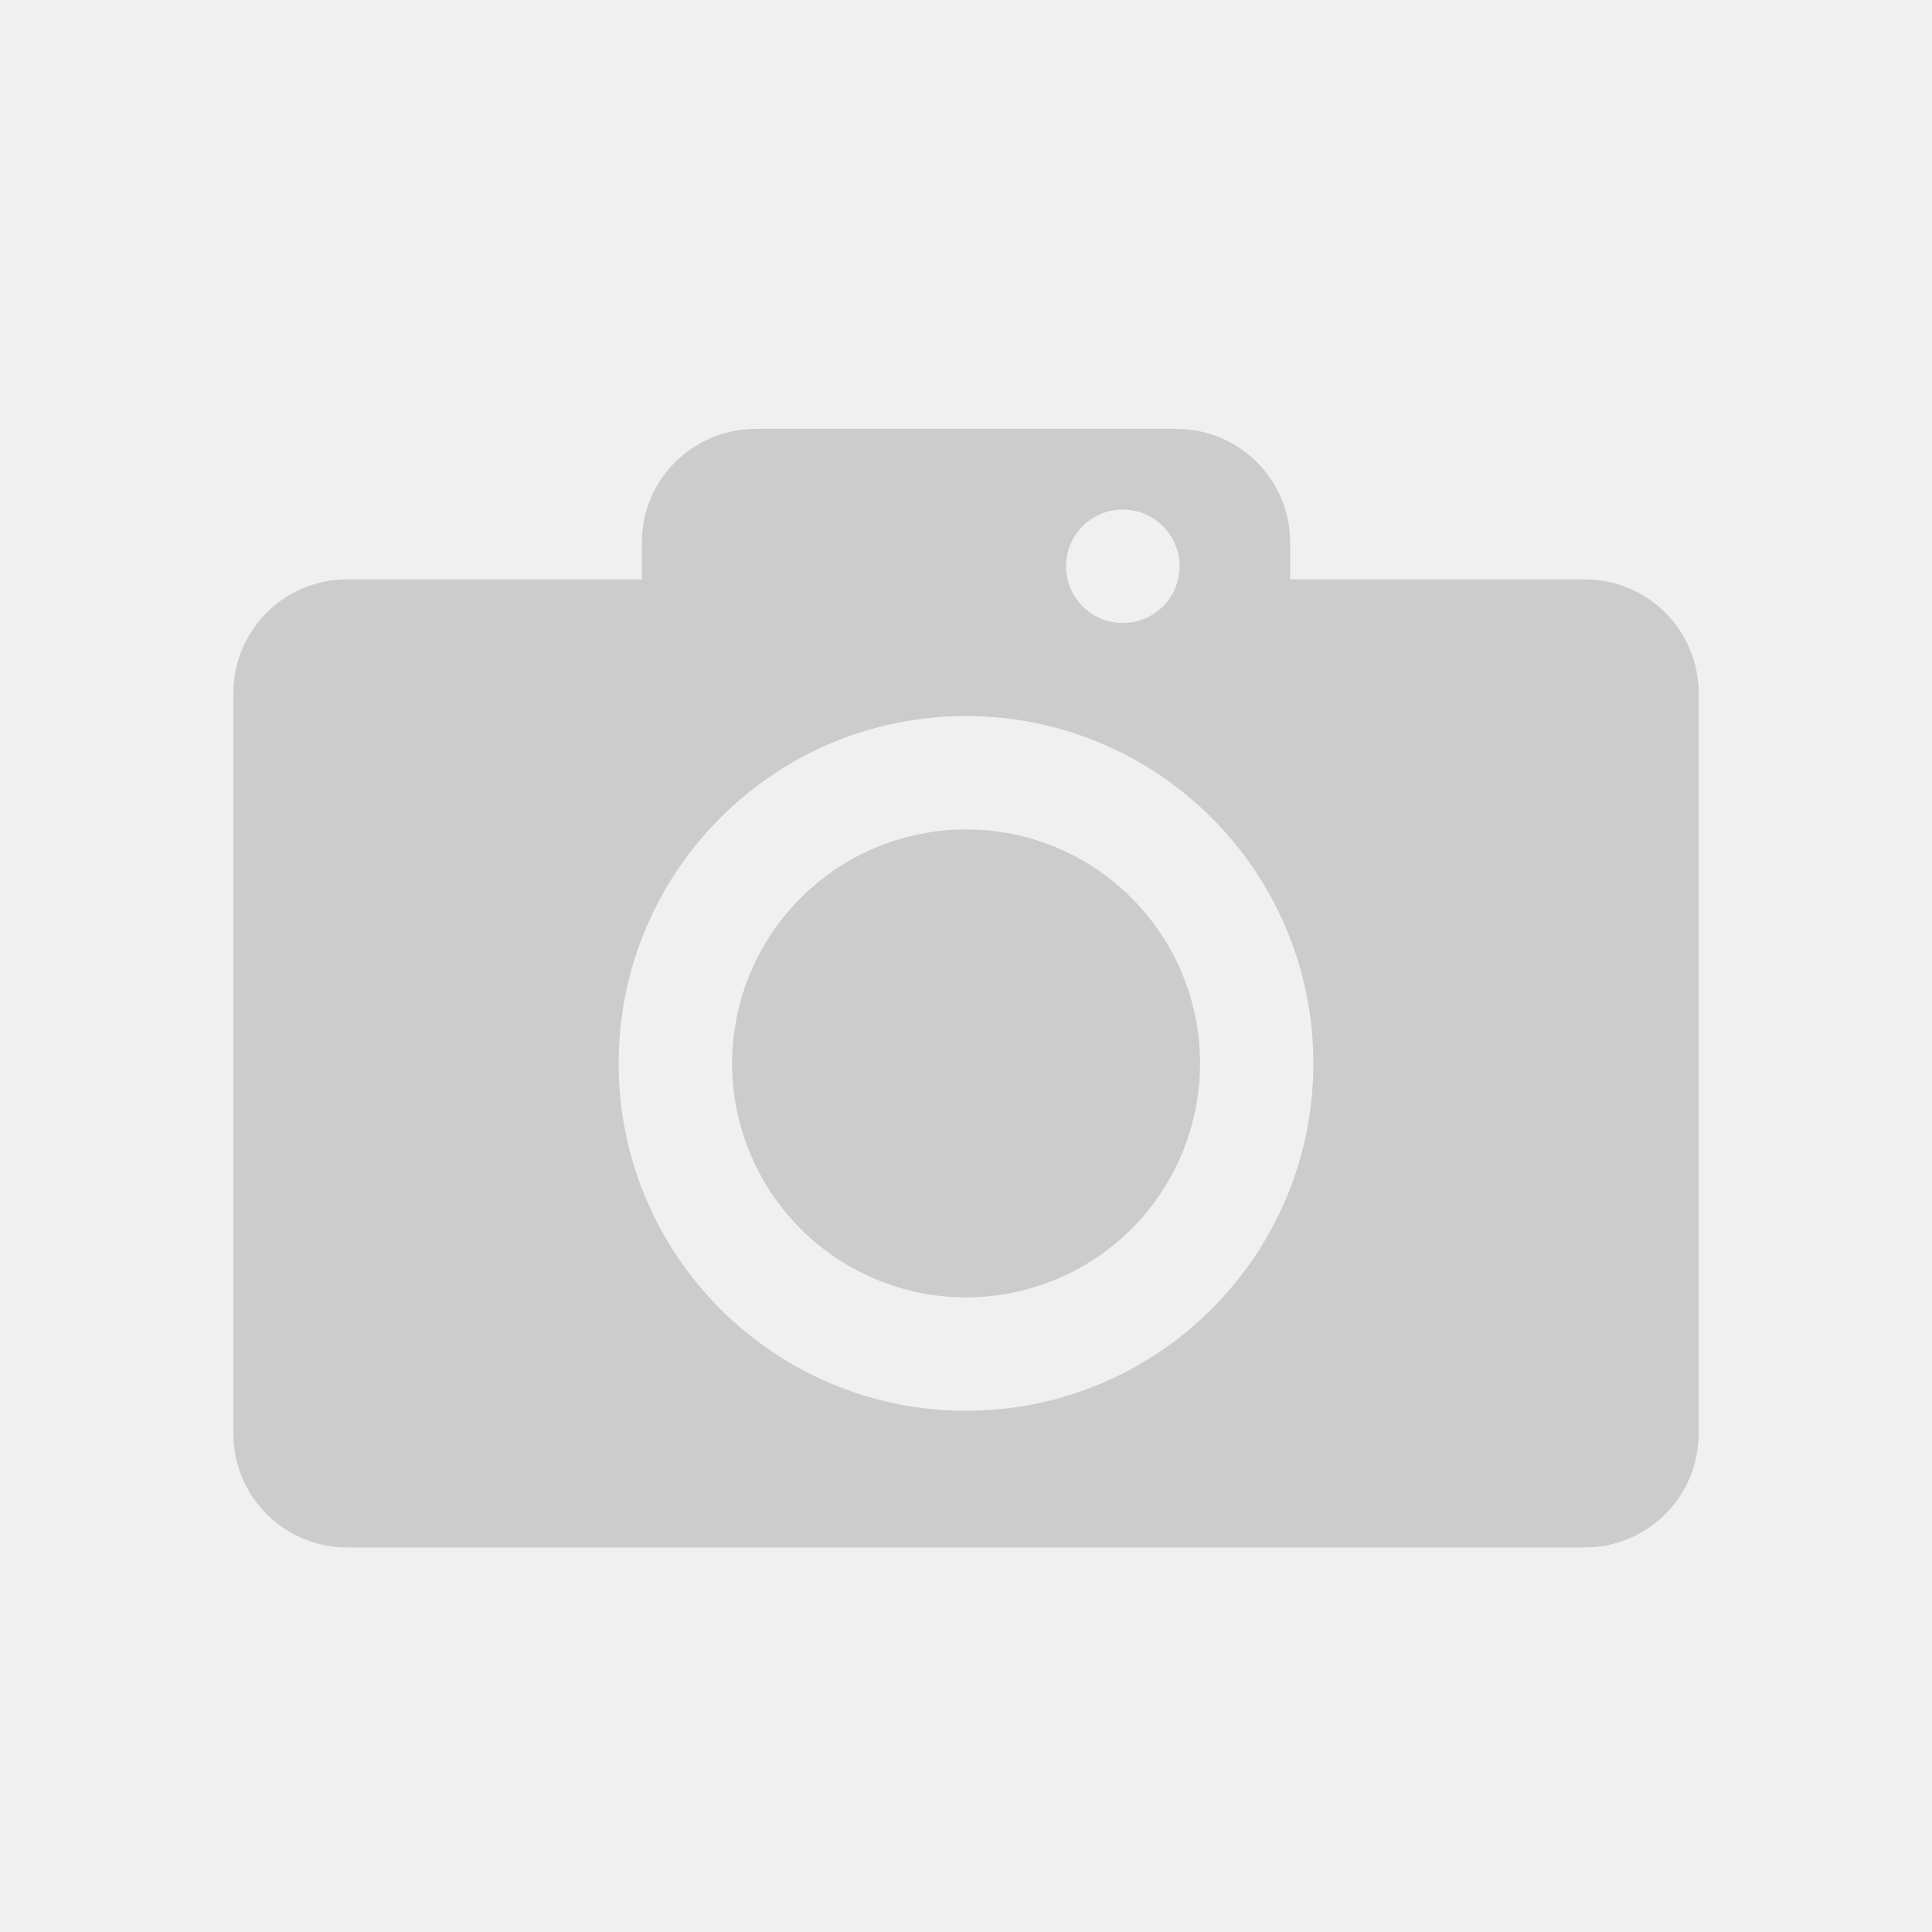
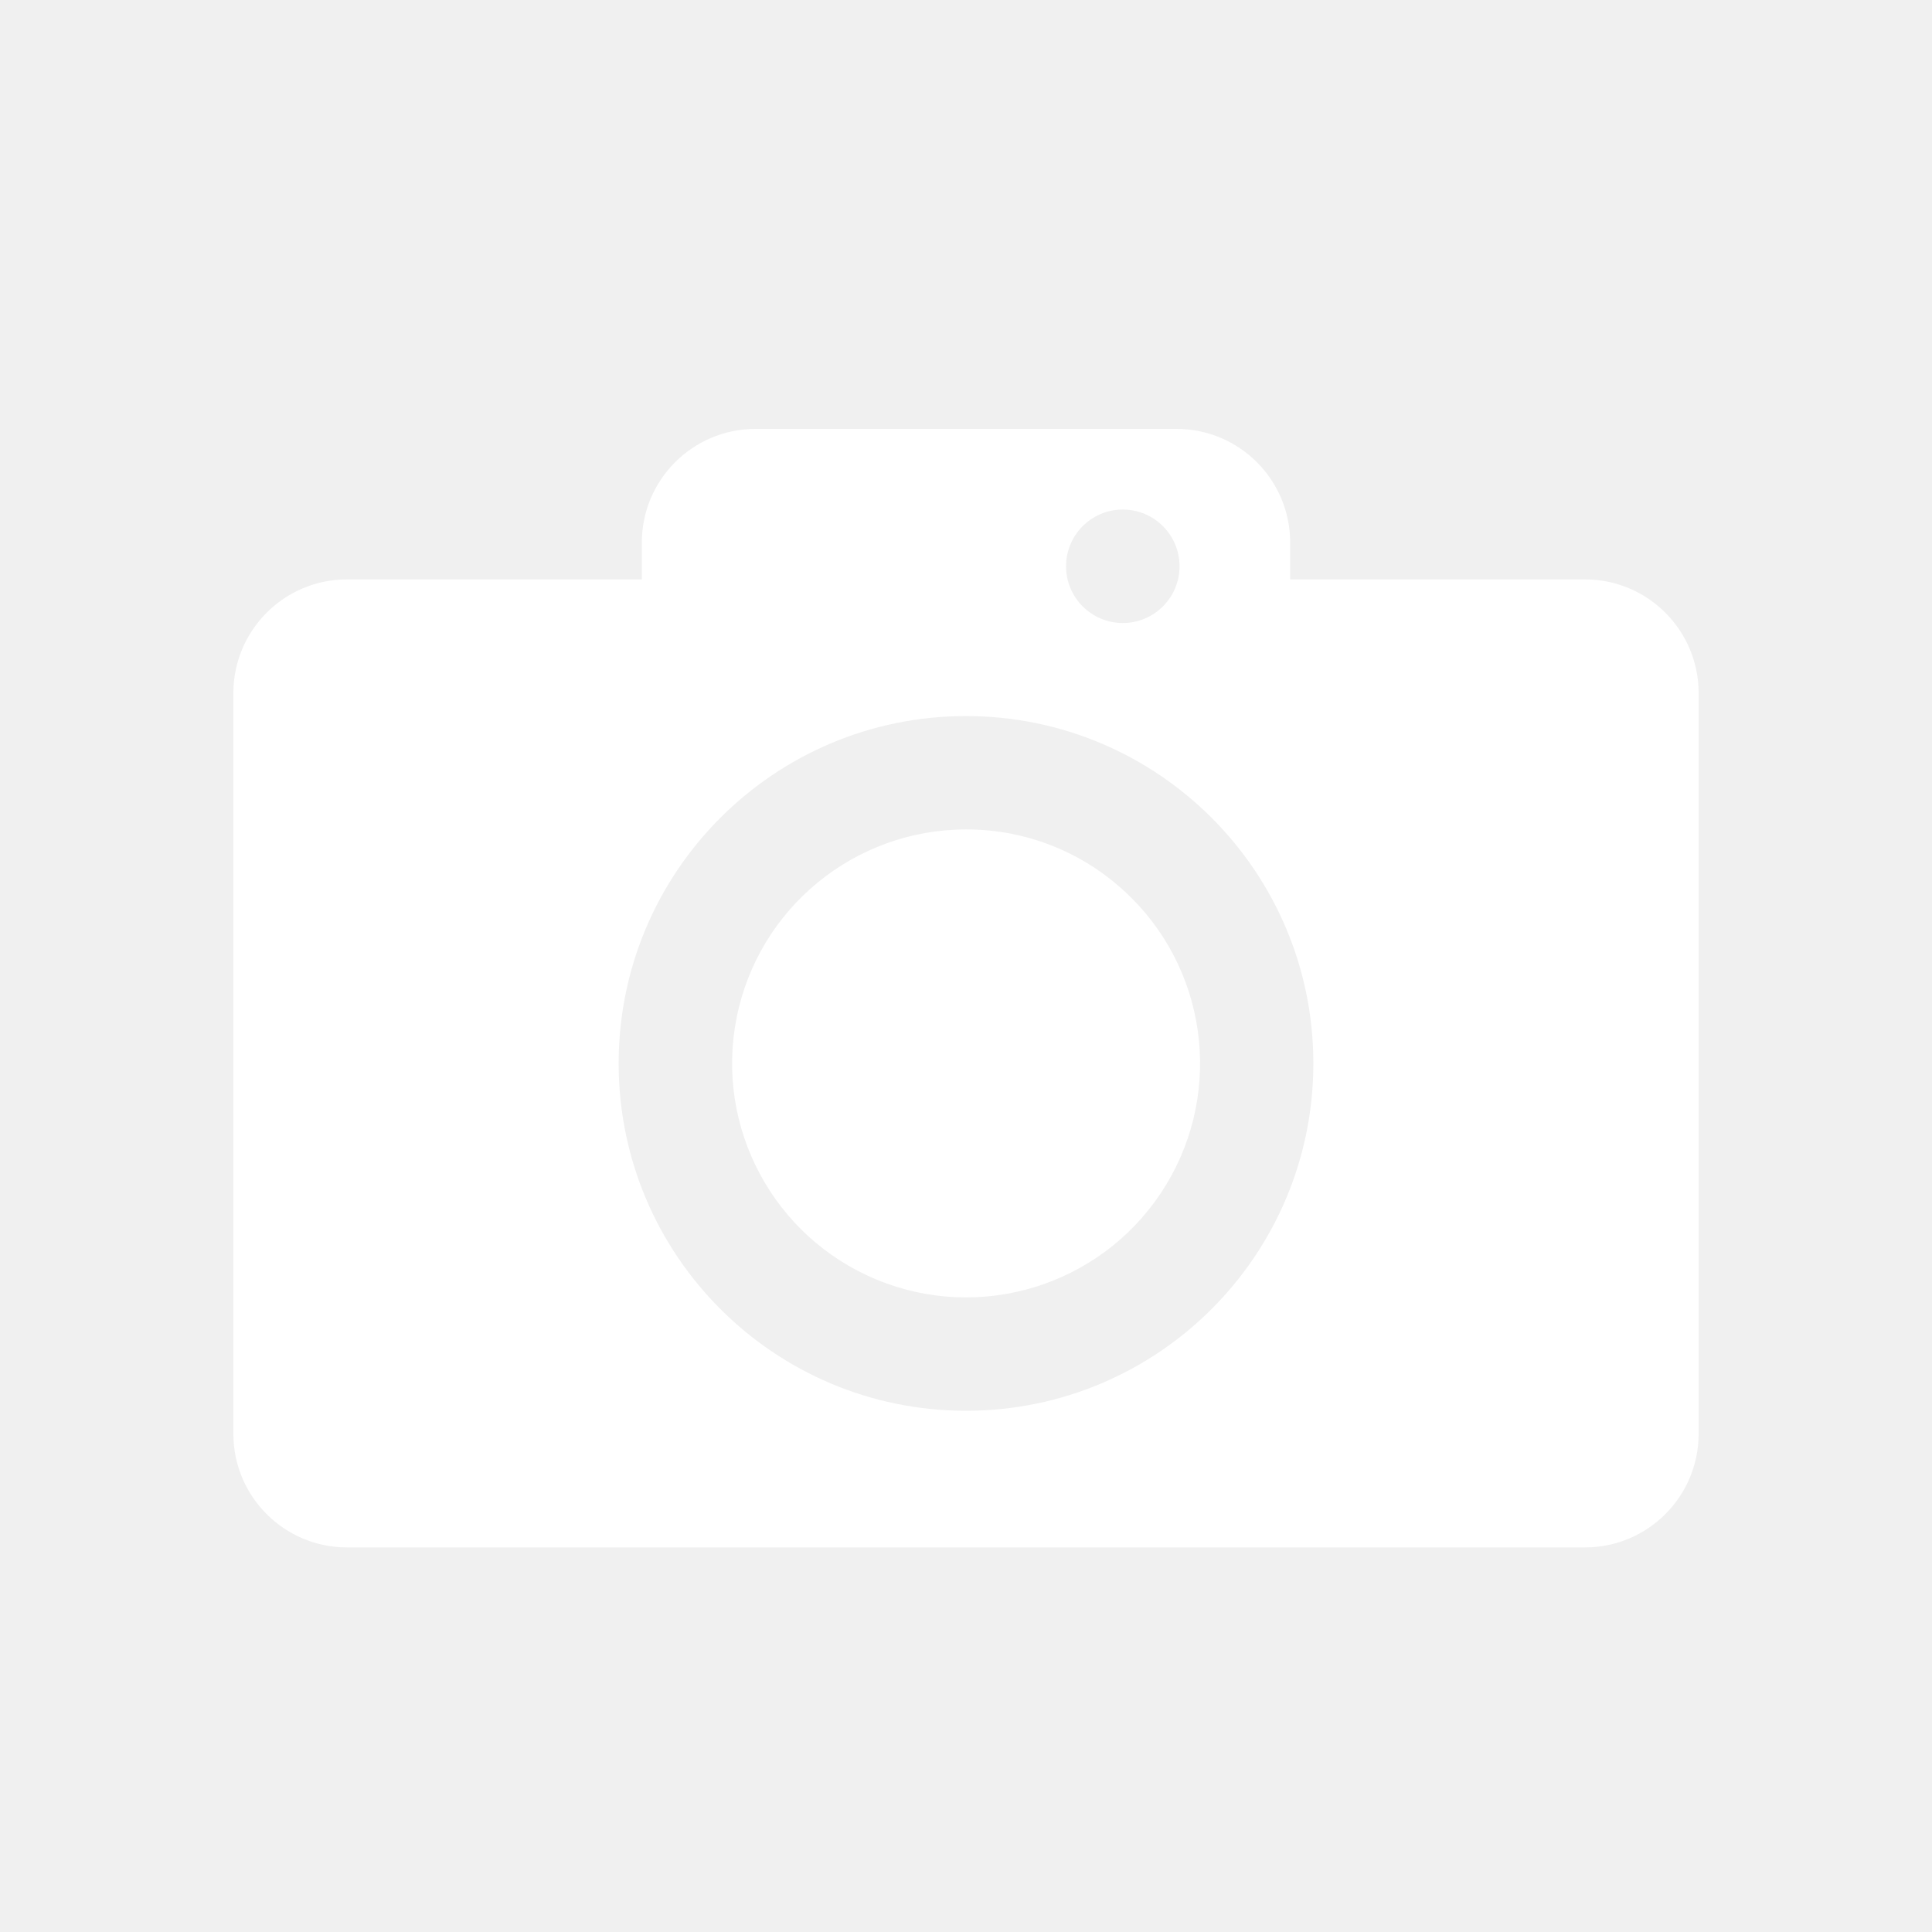
- <svg xmlns="http://www.w3.org/2000/svg" fill="#CCCCCC" width="800px" height="800px" viewBox="-0.5 0 19 19" class="cf-icon-svg">
+ <svg xmlns="http://www.w3.org/2000/svg" fill="#FFFFFF" width="800px" height="800px" viewBox="-0.5 0 19 19" class="cf-icon-svg">
  <path d="M16.205 6.813v7.29a1.118 1.118 0 0 1-1.115 1.115H2.91a1.118 1.118 0 0 1-1.115-1.115v-7.29A1.118 1.118 0 0 1 2.91 5.698h2.902v-.365a1.118 1.118 0 0 1 1.115-1.115h4.146a1.118 1.118 0 0 1 1.115 1.115v.365h2.902a1.118 1.118 0 0 1 1.115 1.115zm-3.789 3.645A3.416 3.416 0 1 0 9 13.874a3.416 3.416 0 0 0 3.416-3.416zM10.627 8.83A2.301 2.301 0 1 1 9 8.157a2.286 2.286 0 0 1 1.627.674zm-.643-3.262a.558.558 0 1 0 .558-.557.558.558 0 0 0-.558.557z" />
</svg>
